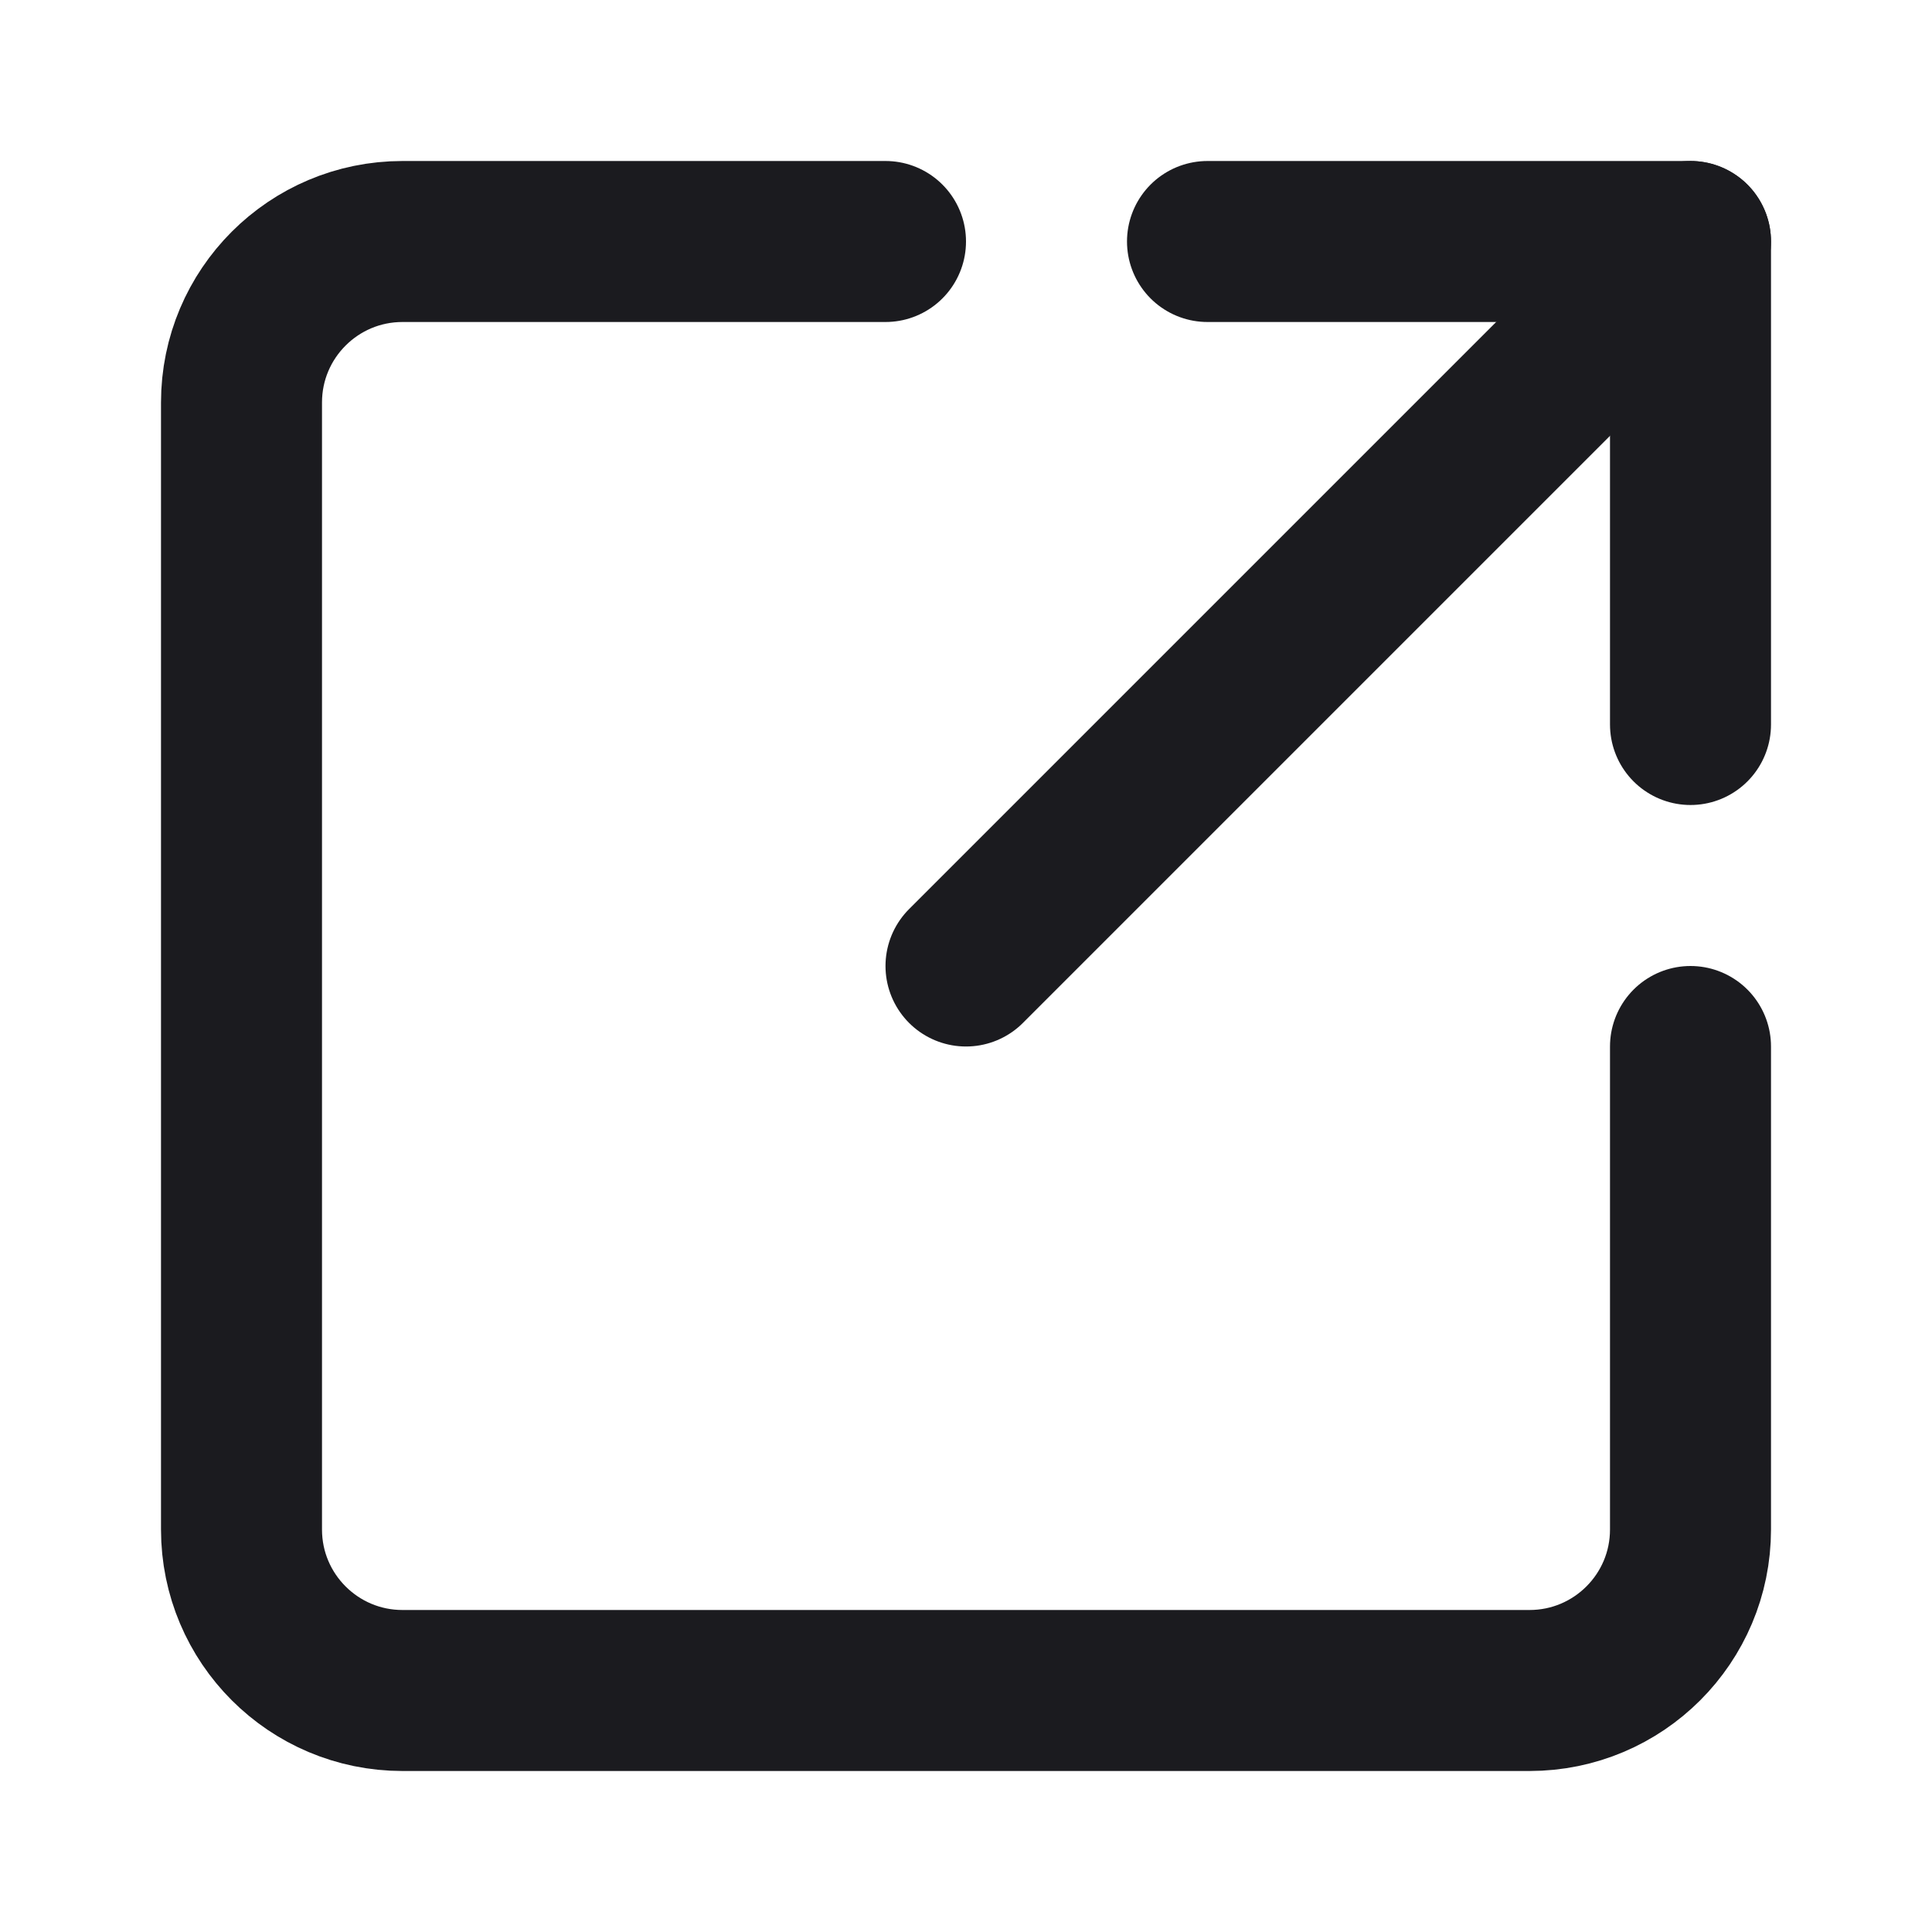
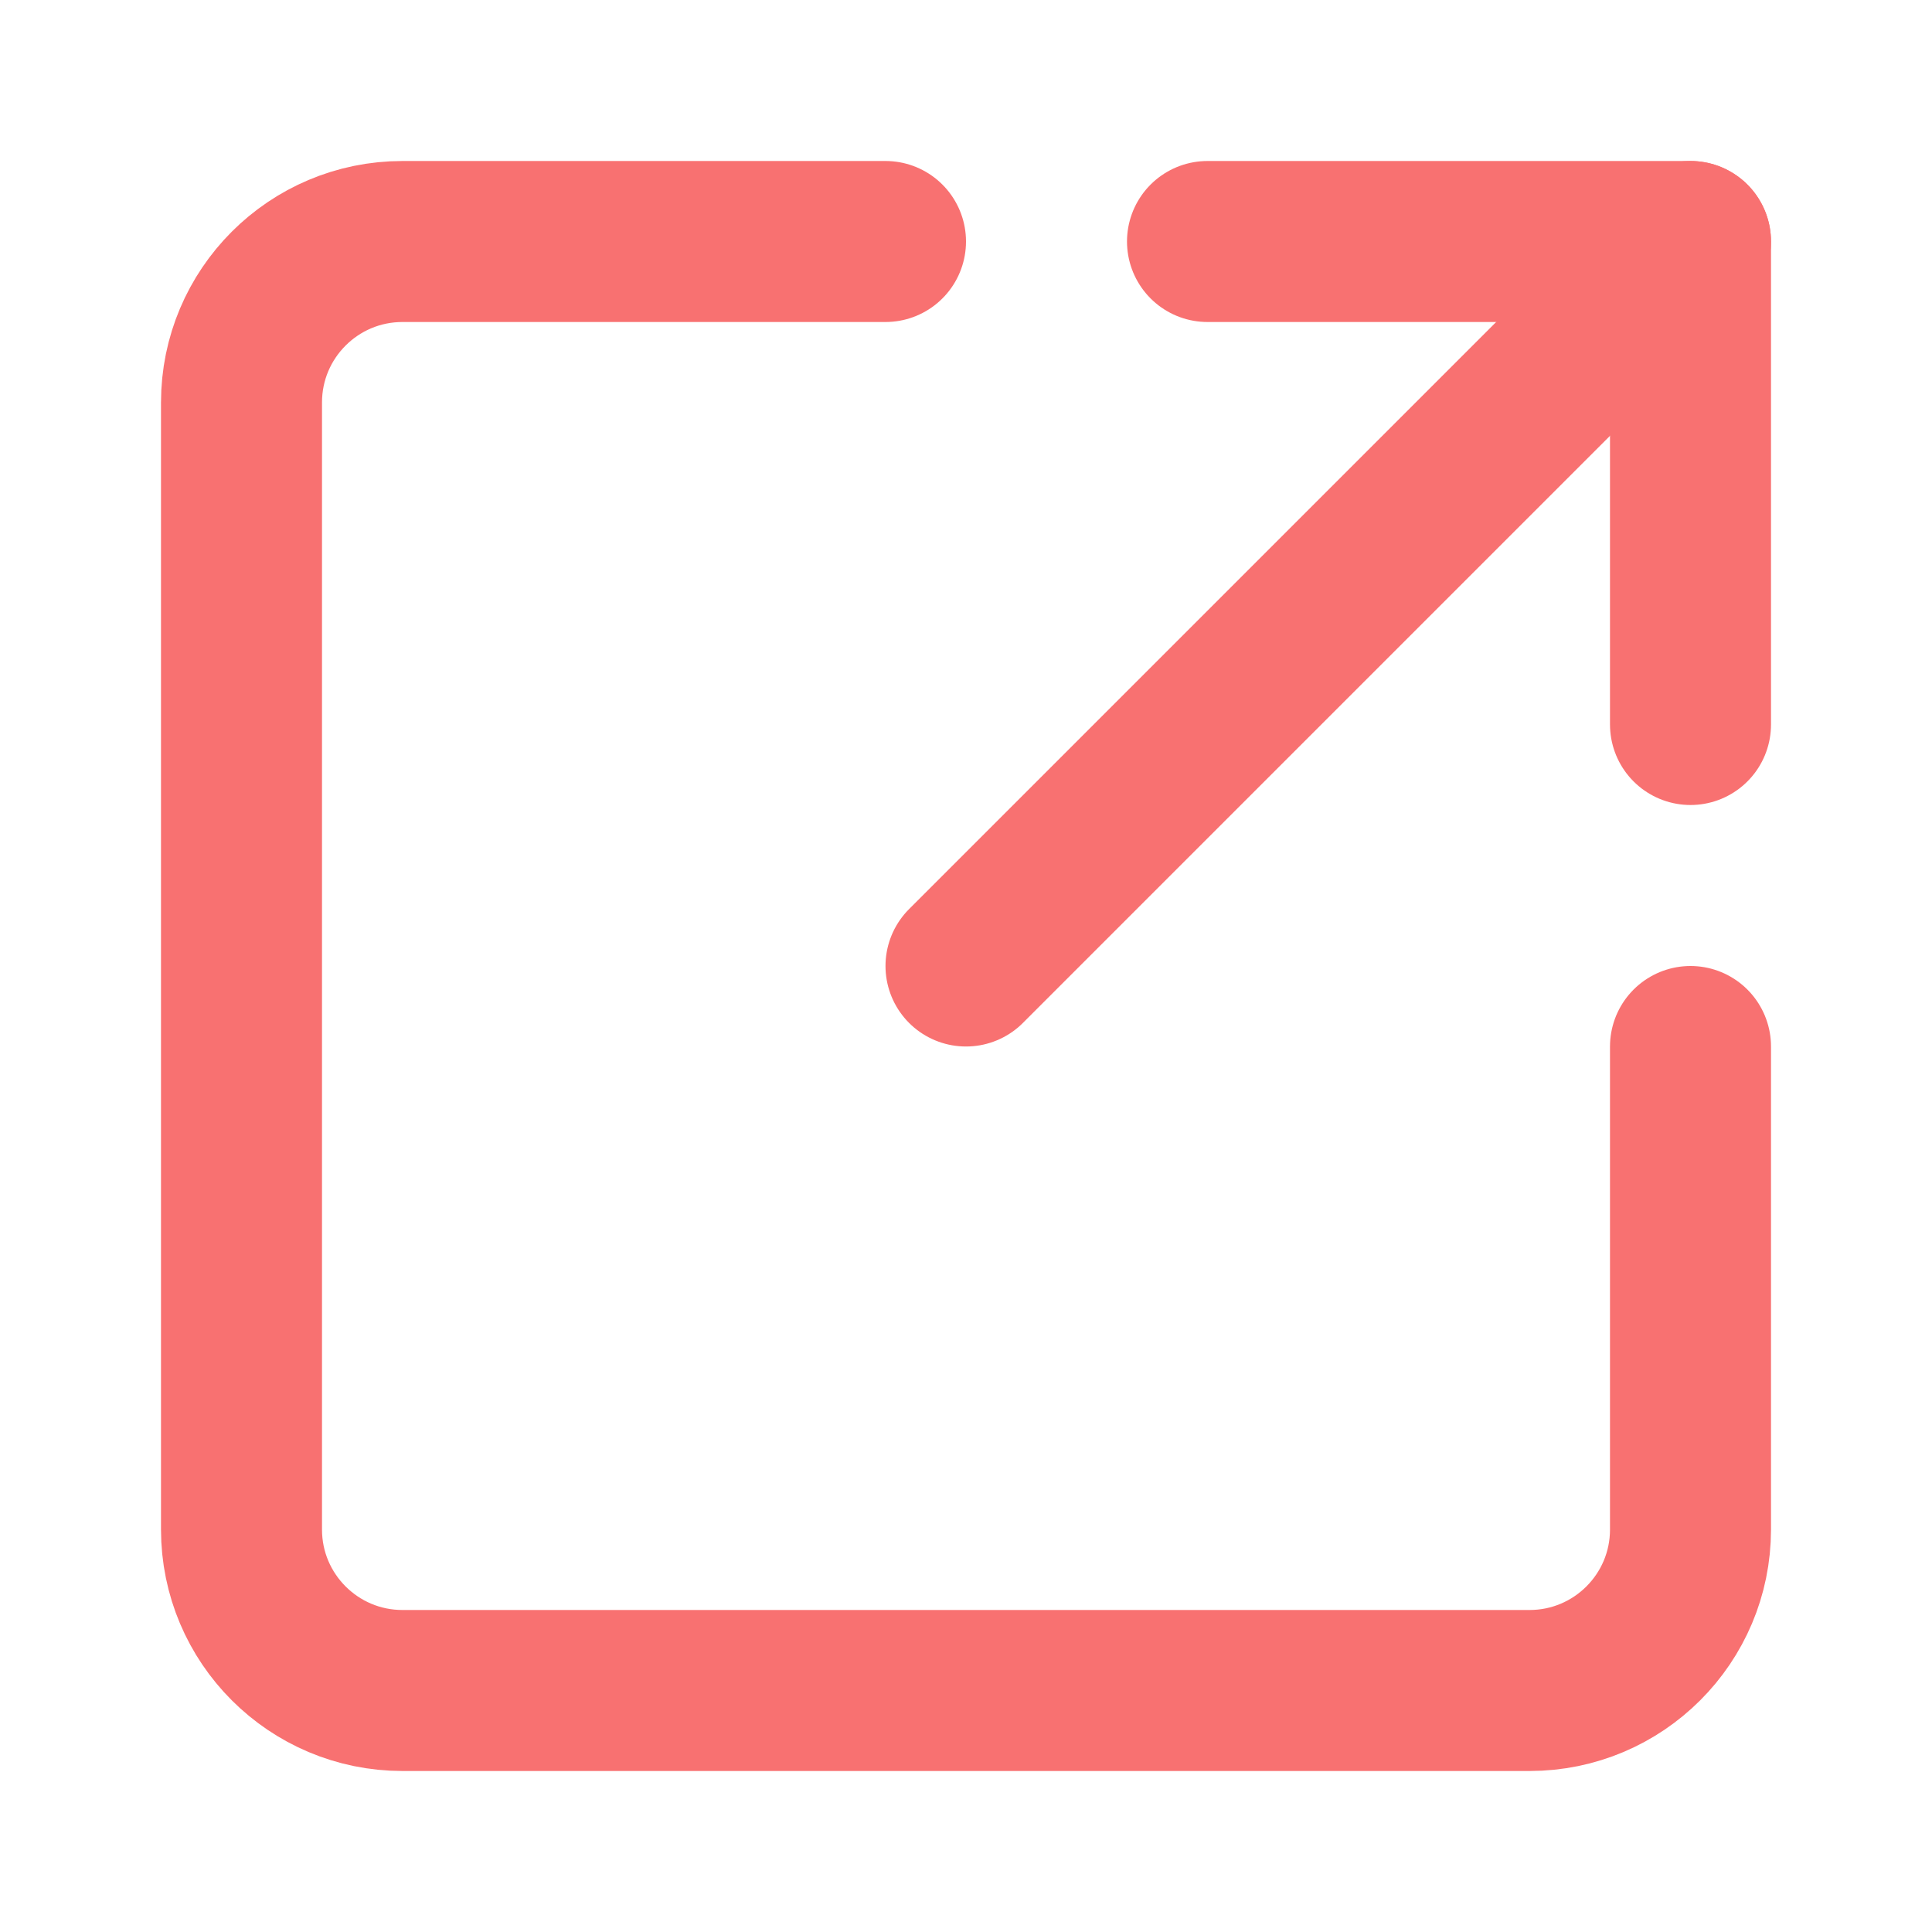
- <svg xmlns="http://www.w3.org/2000/svg" width="24" height="24" viewBox="0 0 24 24" fill="none" stroke="#1b1b1f" stroke-width="2" stroke-linecap="round" stroke-linejoin="round" class="lucide lucide-square-arrow-out-up-right">
+ <svg xmlns="http://www.w3.org/2000/svg" width="24" height="24" viewBox="0 0 24 24" fill="none" stroke="#f87171" stroke-width="2" stroke-linecap="round" stroke-linejoin="round" class="lucide lucide-square-arrow-out-up-right">
  <path d="M21 13v6a2 2 0 0 1-2 2H5a2 2 0 0 1-2-2V5a2 2 0 0 1 2-2h6" />
  <path d="m21 3-9 9" />
  <path d="M15 3h6v6" />
</svg>
